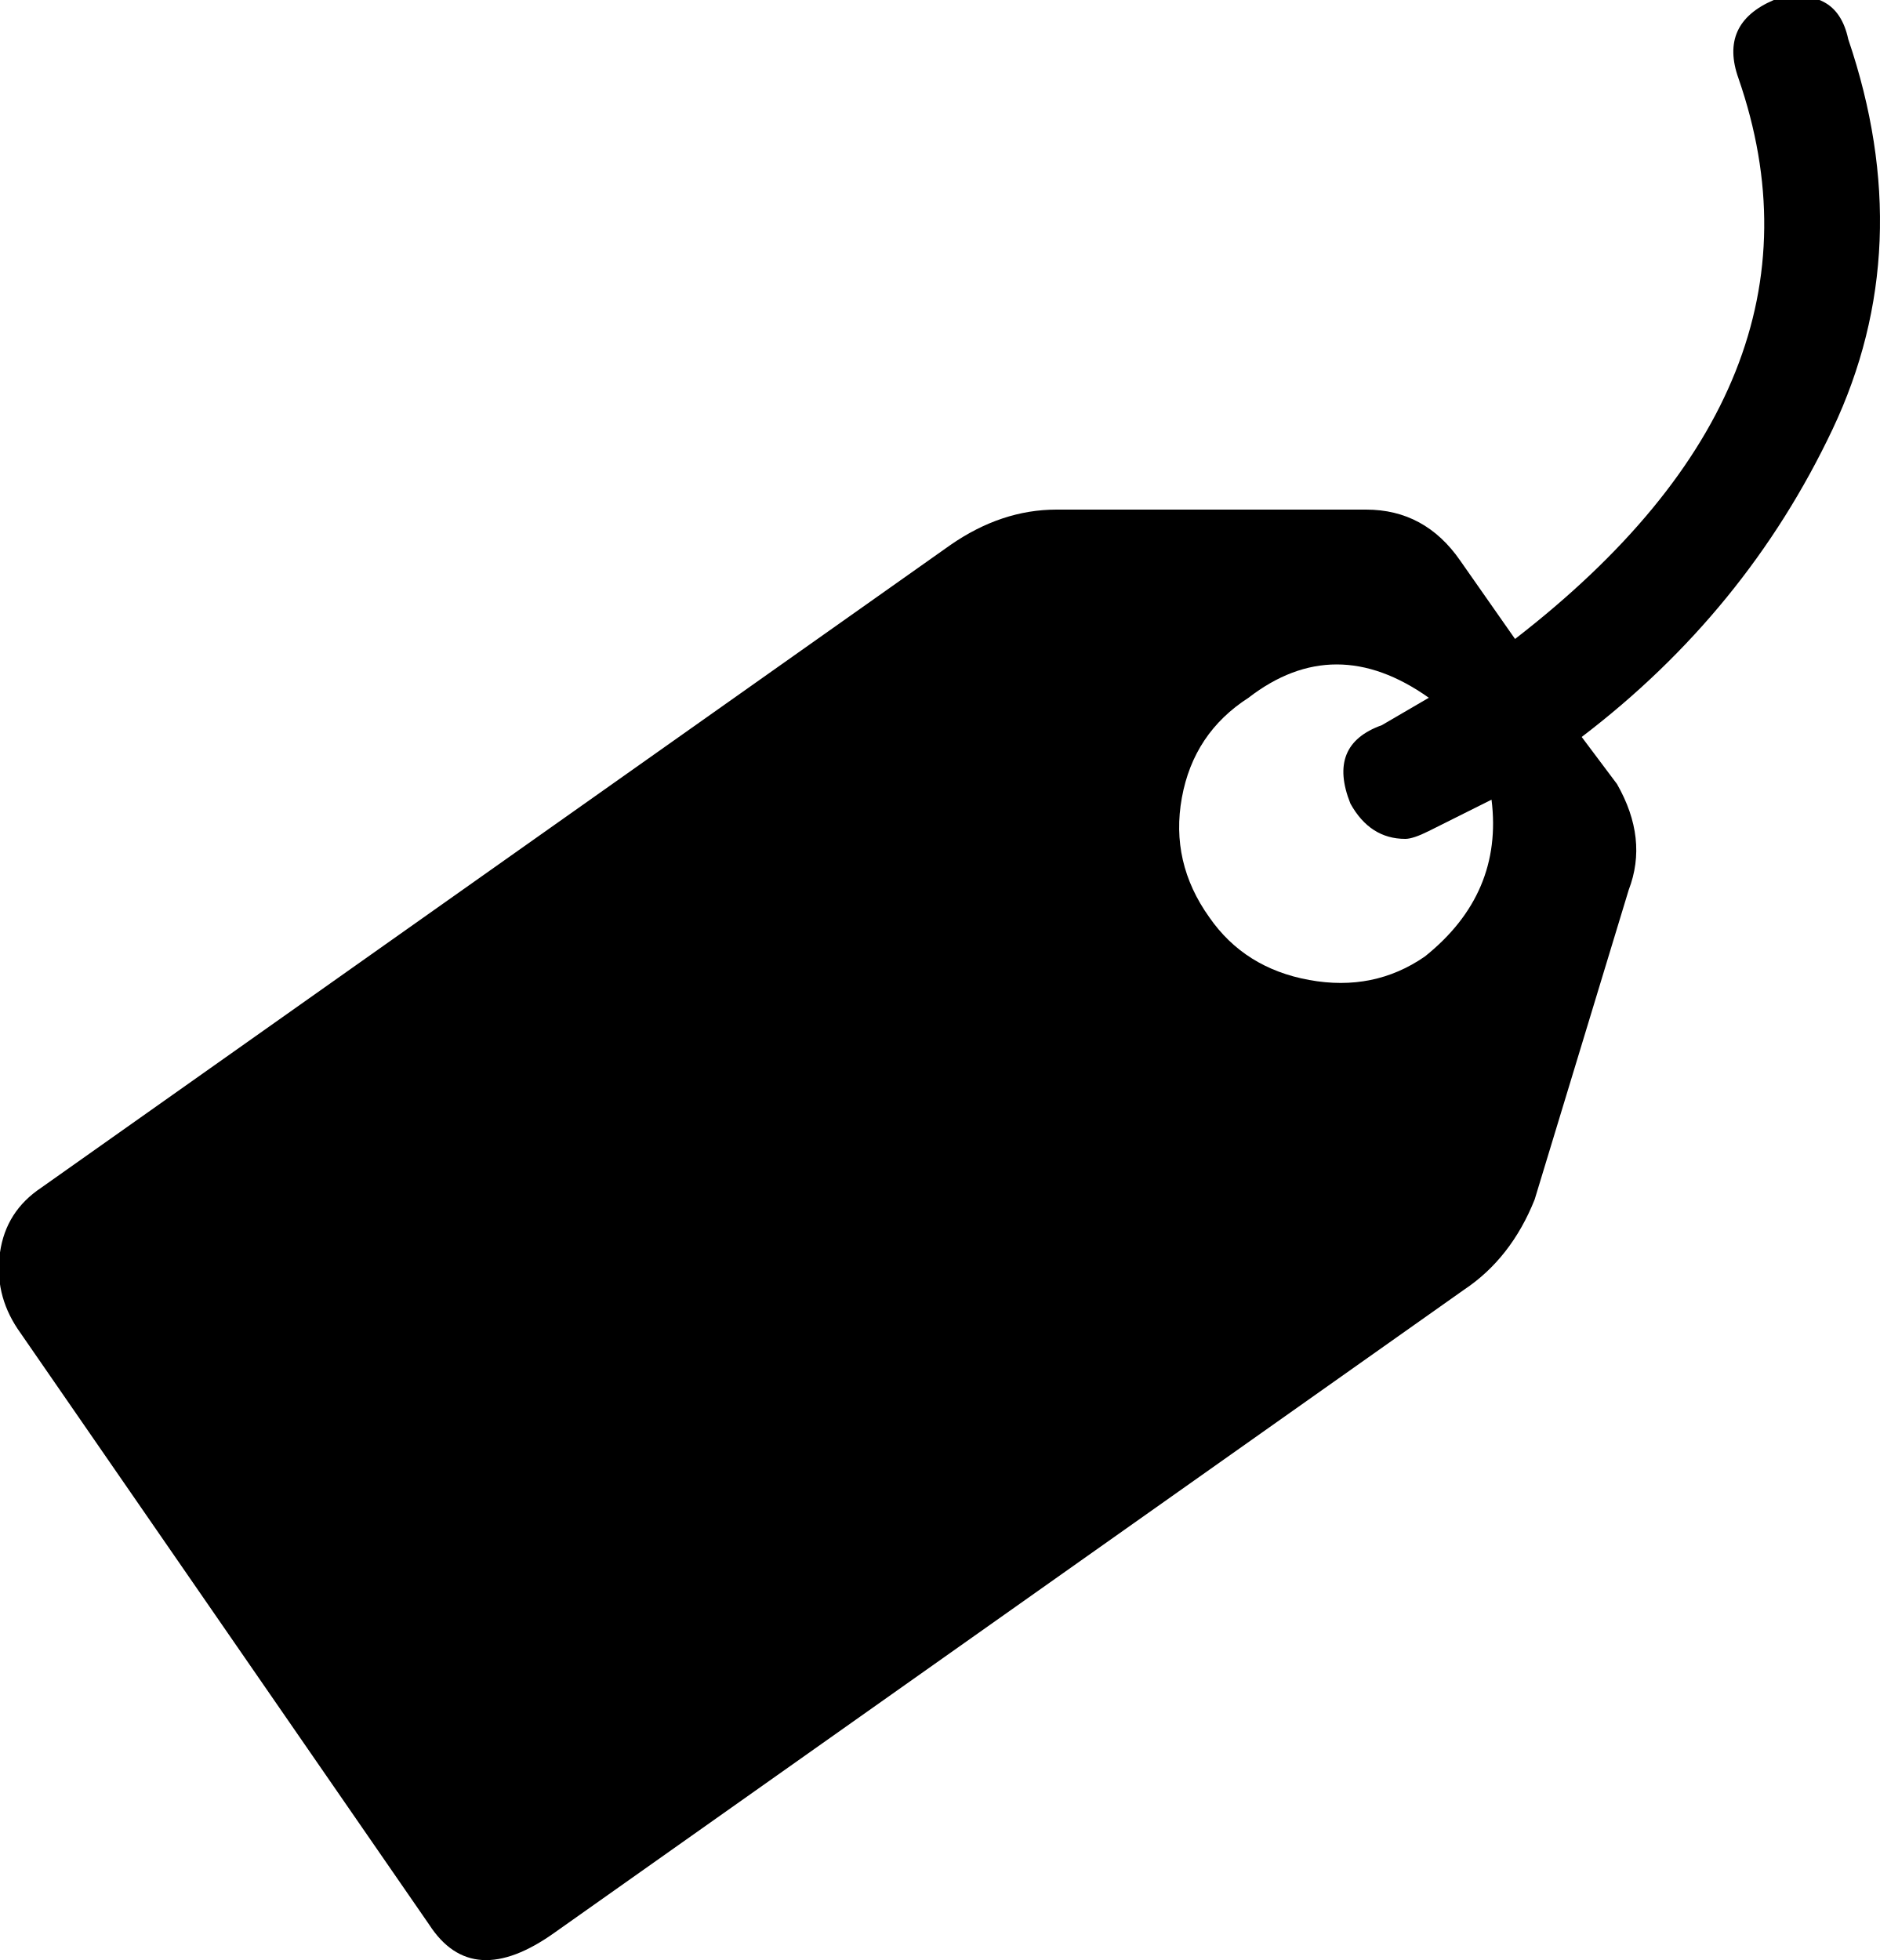
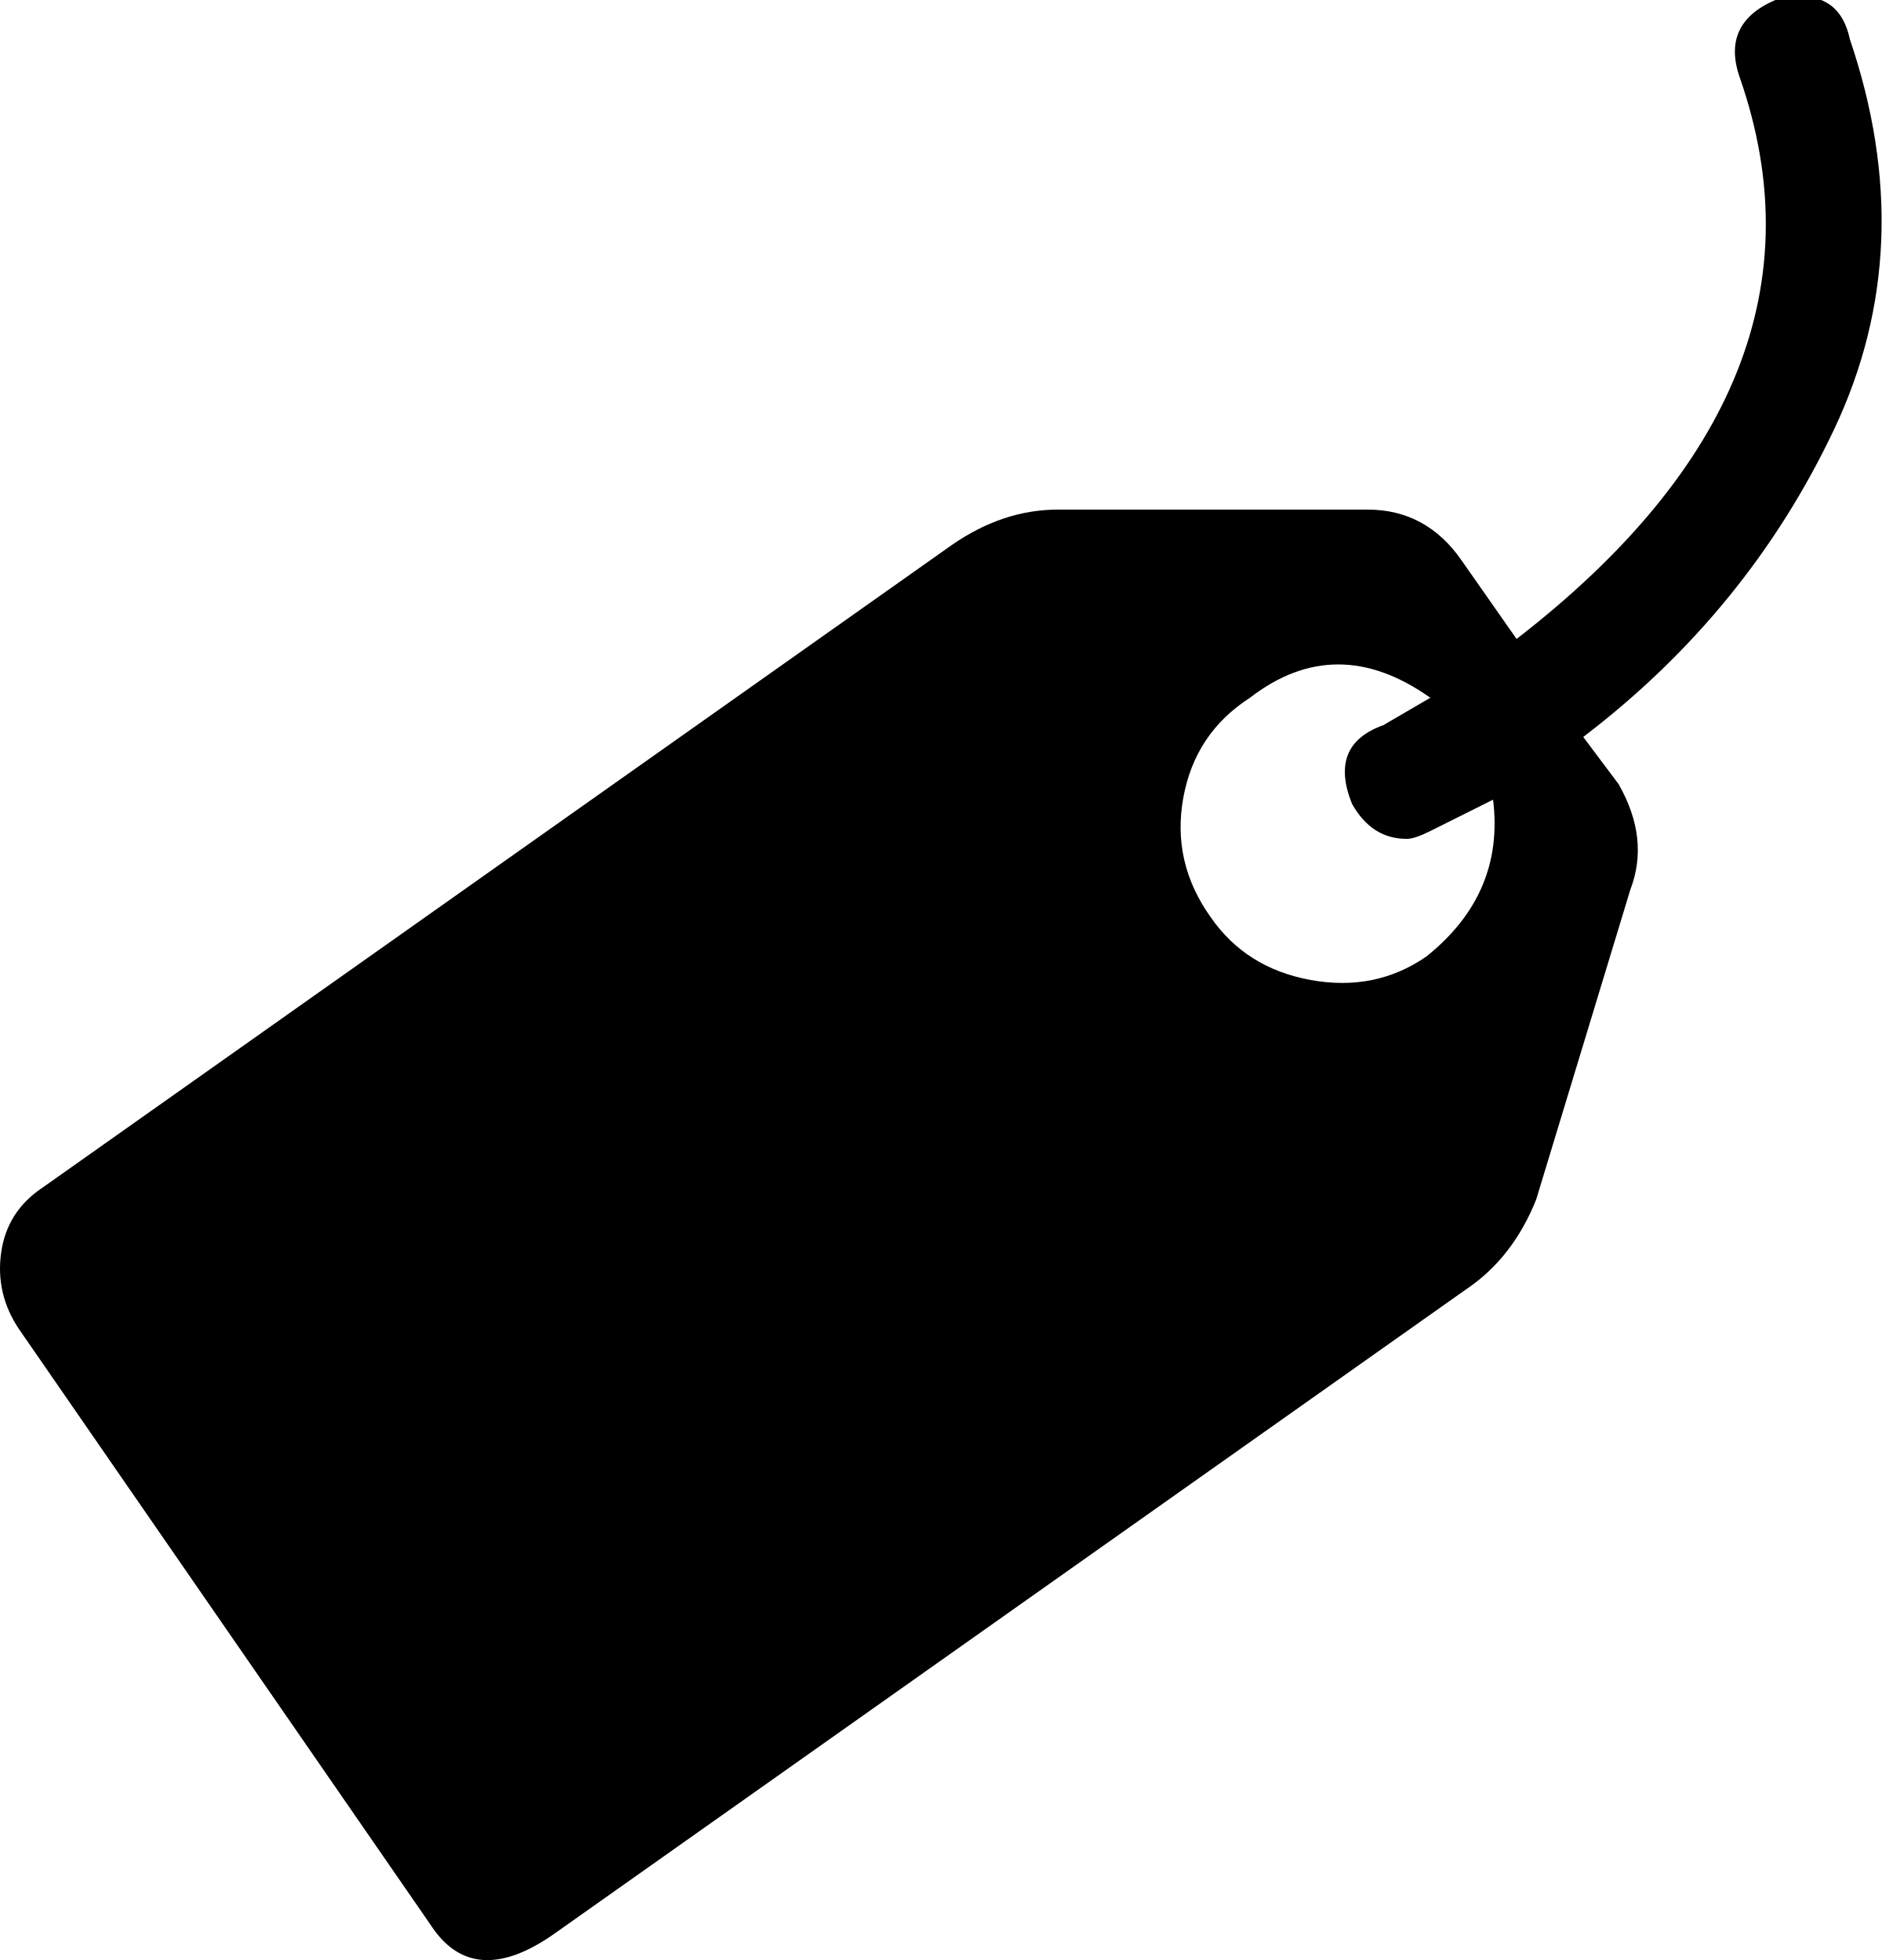
- <svg xmlns="http://www.w3.org/2000/svg" height="1000px" width="959.199px">
-   <g>
-     <path d="M943 20c24 70.667 21.333 137 -8 199c-29.333 62 -72 114.333 -128 157c0 0 18 24 18 24c10.667 18.667 12.667 36.667 6 54c0 0 -48 158 -48 158c-8 20 -20 35.333 -36 46c0 0 -464 328 -464 328c-28 20 -49.333 18.667 -64 -4c0 0 -210 -304 -210 -304c-8 -12 -11 -25 -9 -39c2 -14 9 -25 21 -33c0 0 464 -328 464 -328c17.333 -12 35.333 -18 54 -18c0 0 158 0 158 0c20 0 36 8.667 48 26c0 0 28 40 28 40c112 -86.667 150 -182 114 -286c-6.667 -18.667 -0.667 -32 18 -40c21.333 -5.333 34 1.333 38 20c0 0 0 0 0 0m-216 468c26.667 -21.333 38 -48 34 -80c0 0 -32 16 -32 16c-5.333 2.667 -9.333 4 -12 4c-12 0 -21.333 -6 -28 -18c-8 -20 -2.667 -33.333 16 -40c0 0 24 -14 24 -14c-32 -22.667 -62.667 -22.667 -92 0c-18.667 12 -30 29 -34 51c-4 22 0.667 42.333 14 61c12 17.333 29 28 51 32c22 4 41.667 0 59 -12c0 0 0 0 0 0" />
-   </g>
+ <svg xmlns="http://www.w3.org/2000/svg" height="1000" width="960">
+   <path d="M943.6 20q36 106-8 199t-128 157l18 24q16 28 6 54l-48 158q-12 30-36 46l-464 328q-42 30-64-4l-210-304q-12-18-9-39t21-33l464-328q26-18 54-18l158 0q30 0 48 26l28 40q168-130 114-286-10-28 18-40 32-8 38 20zm-216 468q40-32 34-80l-32 16q-8 4-12 4-18 0-28-18-12-30 16-40l24-14q-48-34-92 0-28 18-34 51t14 61q18 26 51 32t59-12z" />
</svg>
